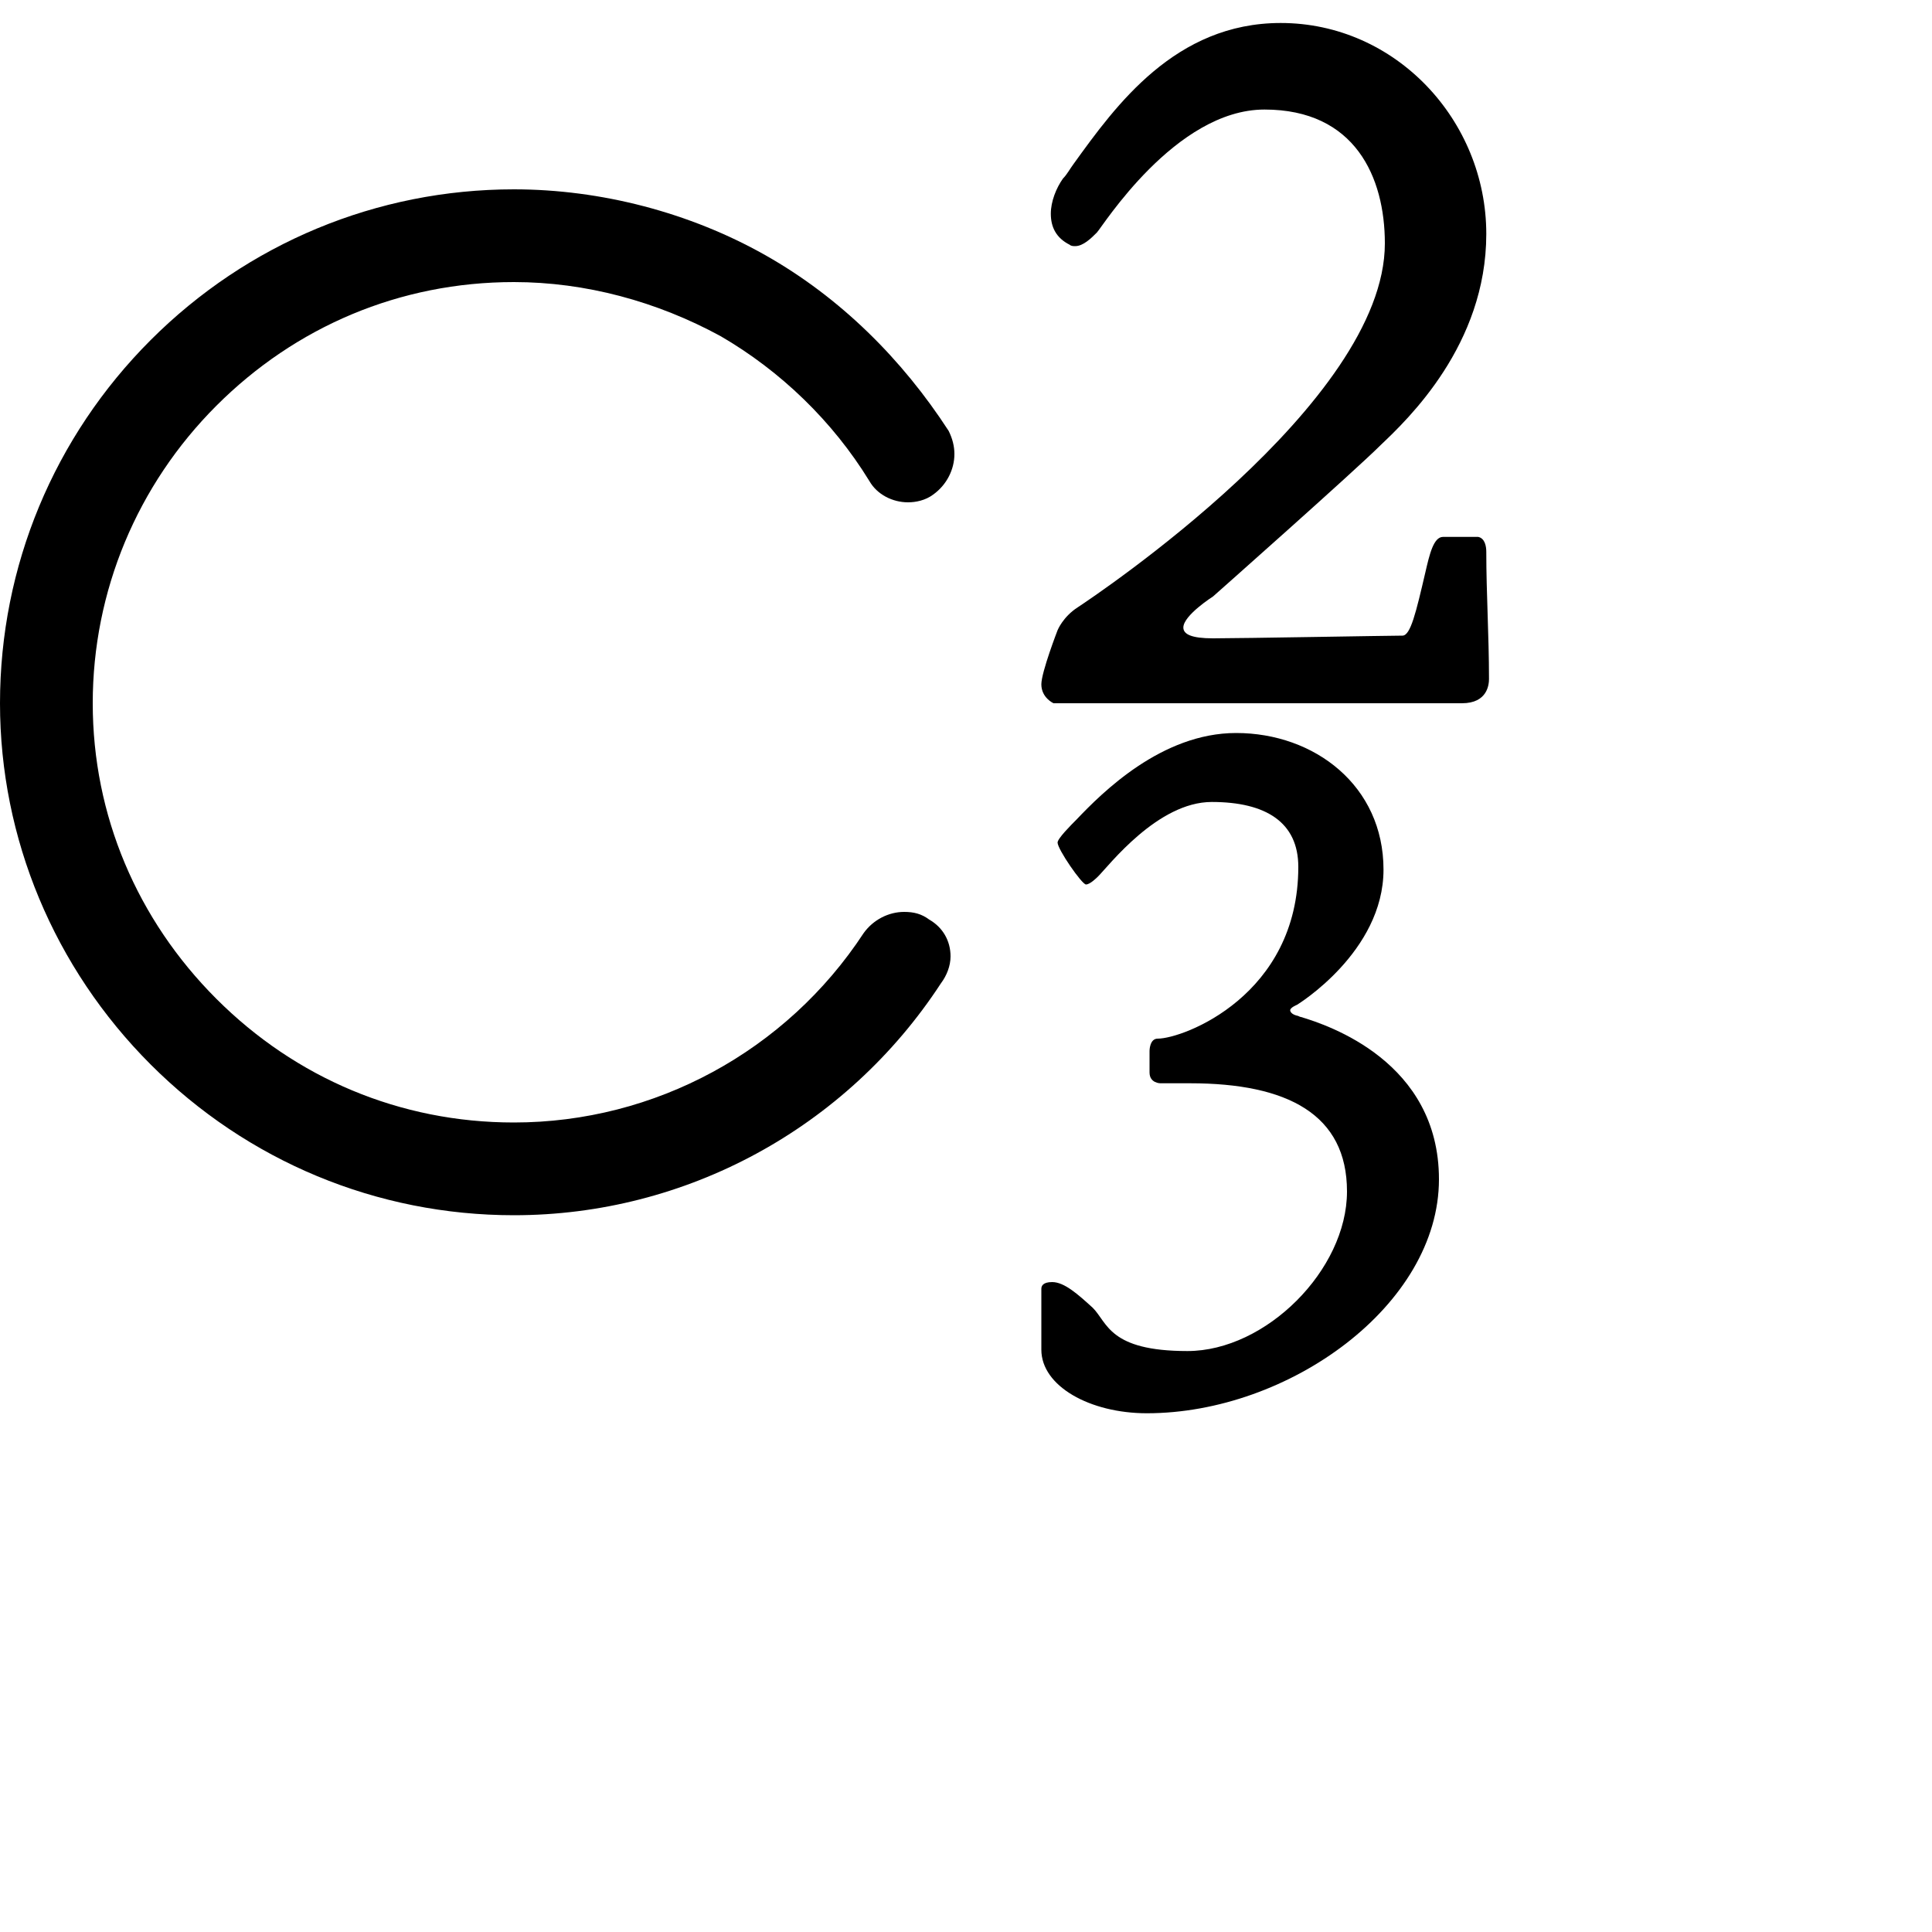
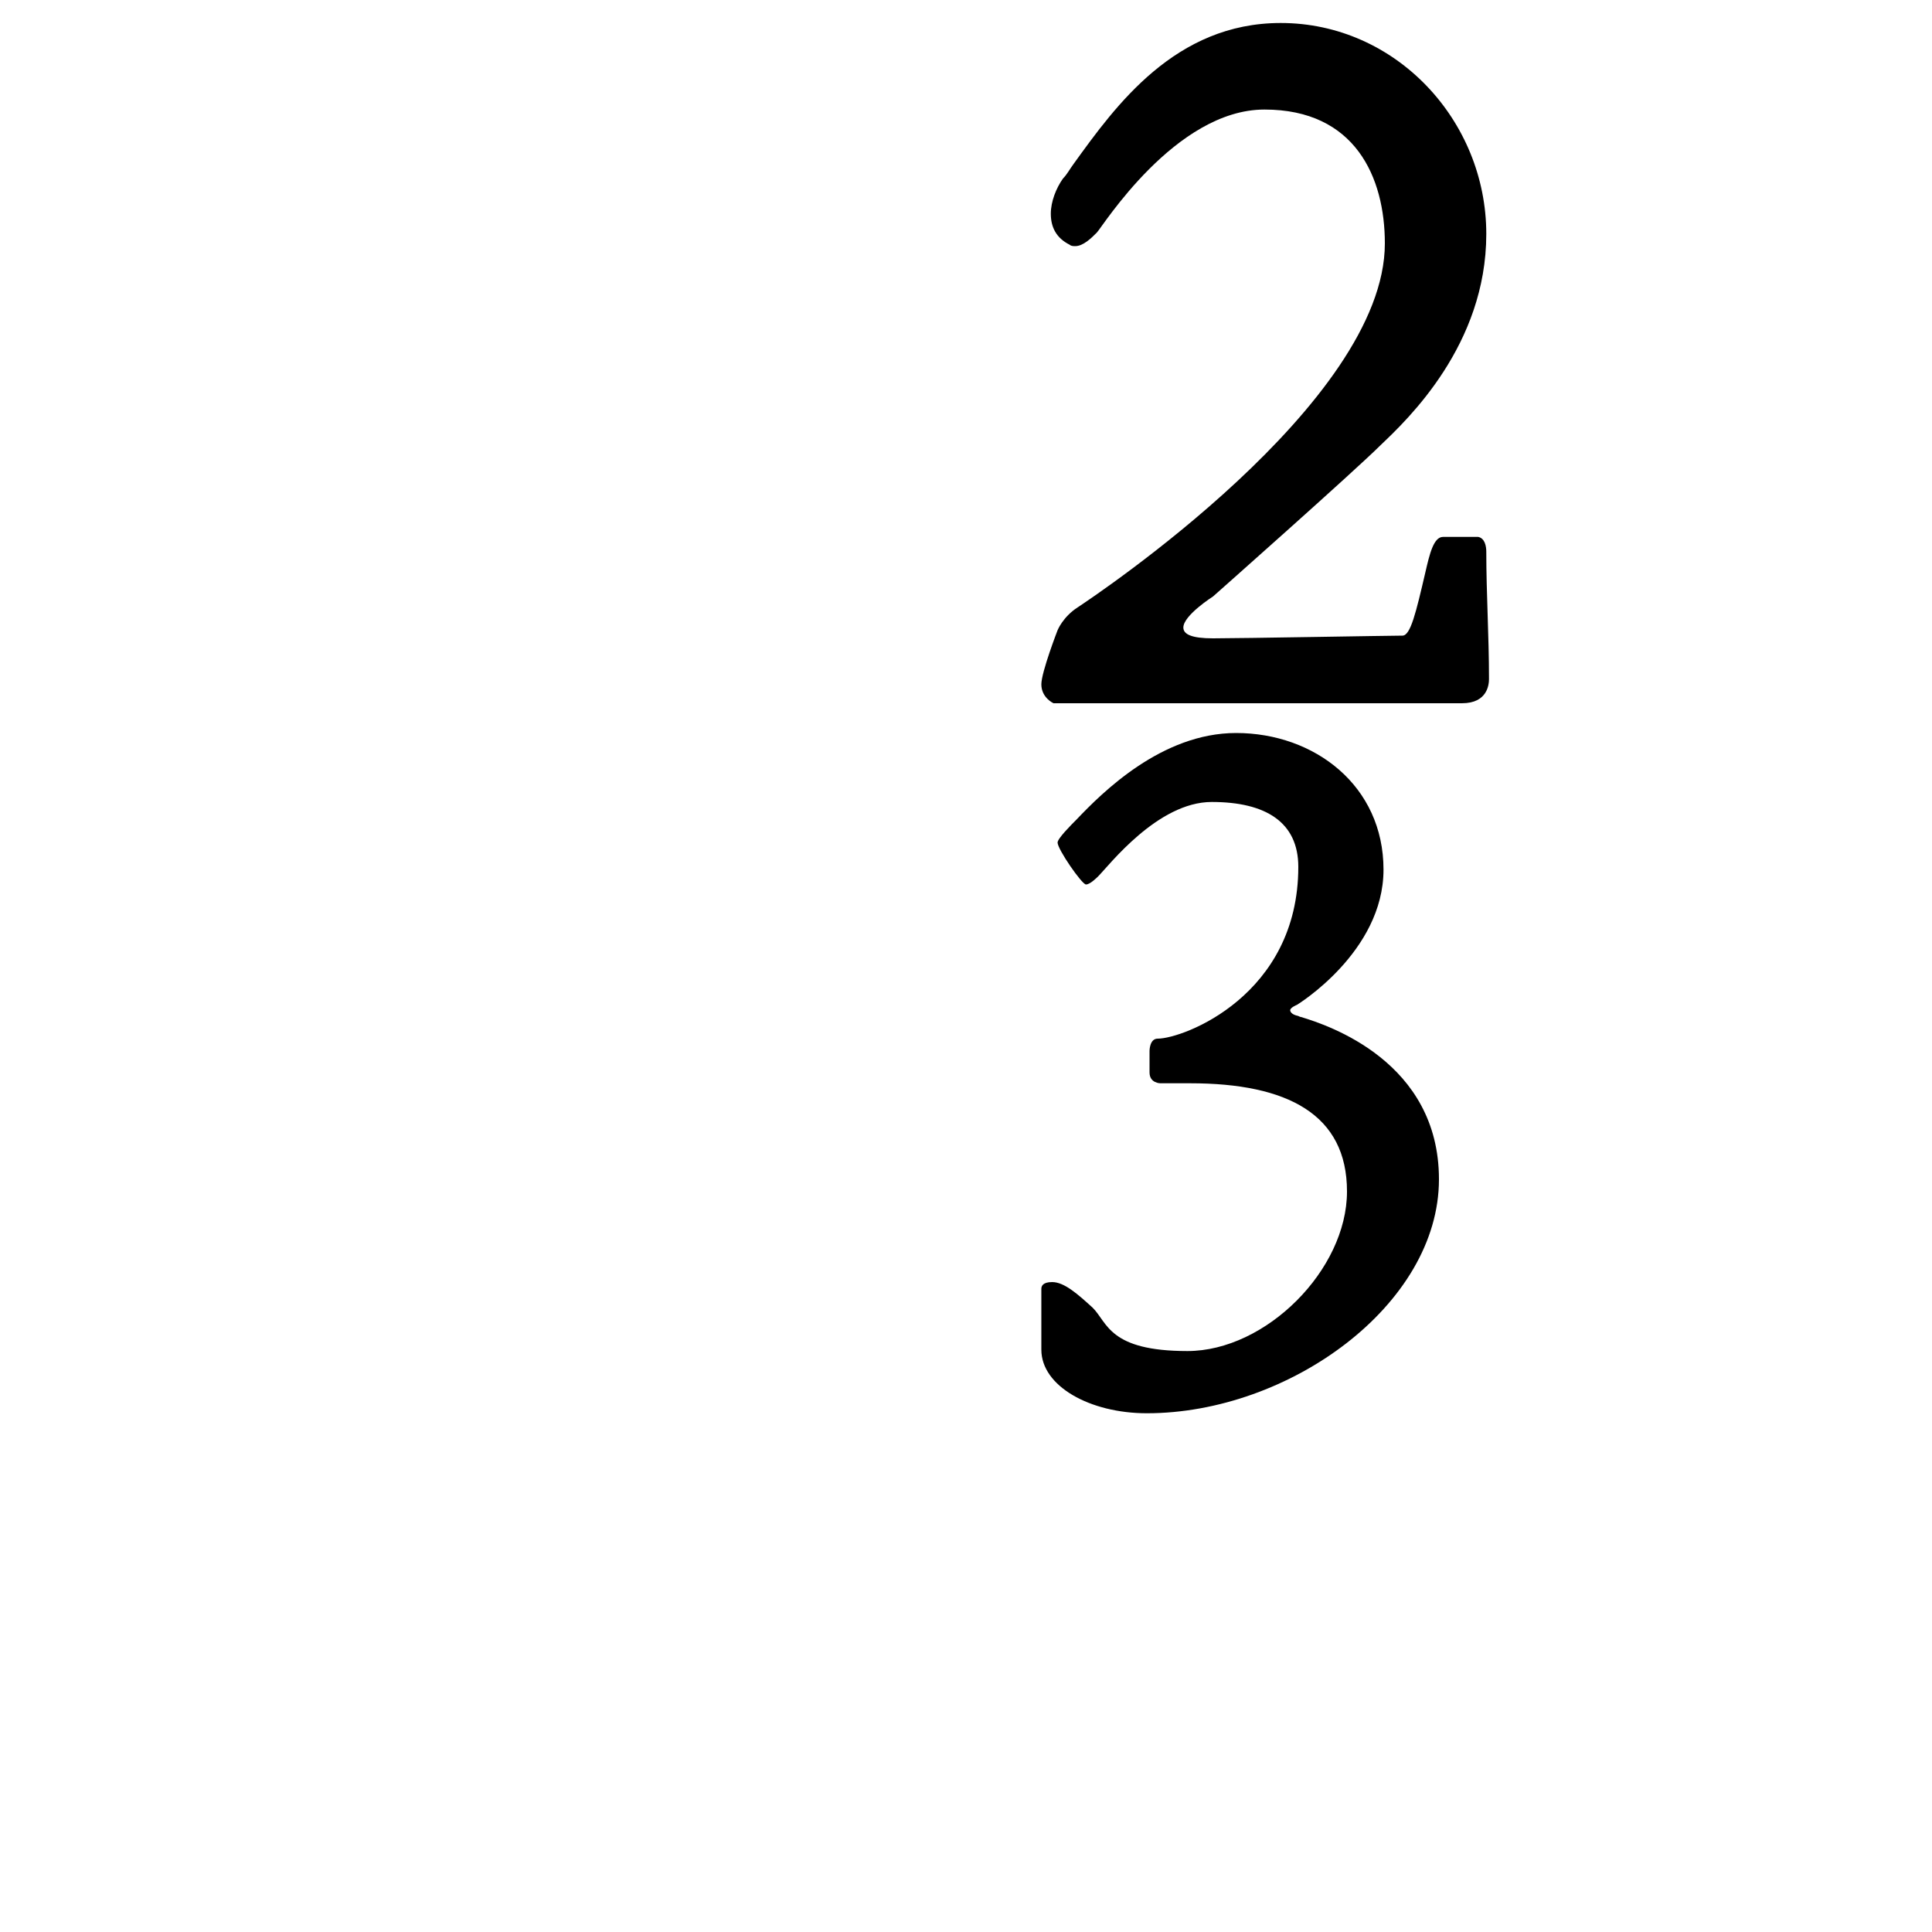
<svg xmlns="http://www.w3.org/2000/svg" xmlns:xlink="http://www.w3.org/1999/xlink" width="1000px" height="1000px" version="1.1" overflow="visible">
  <defs>
    <symbol id="c-2-over-3" viewBox="0 0 1000 1000" overflow="inherit">
-       <path transform="scale(1,-1), translte(-500, 0)" d="M266 -266c-71 0 -138 28 -188 78s-78 117 -78 188c0 70 28 137 78 187s117 78 188 78c89 0 172 -45 221 -120c3 -4 5 -9 5 -14c0 -8 -4 -15 -11 -19c-4 -3 -8 -4 -13 -4c-8 0 -16 4 -21 11c-40 61 -108 98 -181 98c-59 0 -113 -23 -154 -64s-64 -95 -64 -153 s23 -113 64 -154s95 -64 154 -64c37 0 74 10 107 28c31 18 58 44 77 75c4 7 12 11 20 11c4 0 9 -1 13 -4c7 -5 11 -13 11 -21c0 -4 -1 -8 -3 -12c-24 -37 -56 -69 -95 -91s-85 -34 -130 -34z" />
+       <path transform="scale(1,-1), translate(-500, 0)" d="M266 -266c-71 0 -138 28 -188 78s-78 117 -78 188c0 70 28 137 78 187s117 78 188 78c89 0 172 -45 221 -120c3 -4 5 -9 5 -14c0 -8 -4 -15 -11 -19c-4 -3 -8 -4 -13 -4c-8 0 -16 4 -21 11c-40 61 -108 98 -181 98c-59 0 -113 -23 -154 -64s-64 -95 -64 -153 s23 -113 64 -154s95 -64 154 -64c37 0 74 10 107 28c31 18 58 44 77 75c4 7 12 11 20 11c4 0 9 -1 13 -4c7 -5 11 -13 11 -21c0 -4 -1 -8 -3 -12c-24 -37 -56 -69 -95 -91s-85 -34 -130 -34z" />
      <path transform="scale(0.7,-0.7), translate(770, 250)" d="M297 -127h26c5 -1 6 -7 6 -11c0 -31 2 -62 2 -94c0 -4 -1 -18 -20 -18h-302s-9 4 -9 14c0 9 12 40 12 40s4 10 15 17c12 8 227 151 227 269c0 49 -22 99 -89 99c-66 0 -120 -87 -124 -91s-10 -10 -16 -10c-1 0 -3 0 -4 1c-10 5 -14 13 -14 23c0 9 4 19 9 26c3 3 5 7 8 11 c31 43 75 104 153 104c85 0 152 -72 152 -156c0 -82 -58 -137 -78 -156c-19 -19 -124 -112 -124 -112s-22 -14 -22 -23c0 -5 6 -8 22 -8c20 0 131 2 140 2c6 0 10 17 17 47c3 13 6 26 13 26z" />
      <path transform="scale(0.7,-0.7), translate(770, -275)" d="M80 2v16s0 9 6 9c19 0 104 32 104 127c0 33 -24 48 -64 48s-76 -47 -84 -55c-1 -1 -6 -6 -9 -6s-21 26 -21 31c0 3 10 13 14 17c19 20 63 64 118 64c58 0 109 -39 109 -101c0 -61 -64 -100 -64 -100s-5 -2 -5 -4c0 -1 1 -3 5 -4c1 0 2 -1 3 -1c20 -6 102 -33 102 -120 c0 -93 -111 -173 -216 -173c-42 0 -78 20 -78 47v45c0 2 1 5 8 5c9 0 19 -9 30 -19c11 -11 12 -32 70 -32s118 60 118 118c0 57 -44 80 -116 80h-22s-8 0 -8 8z" />
    </symbol>
  </defs>
  <use xlink:href="#c-2-over-3" x="0" y="364" height="1000px" width="1000px" />
</svg>
